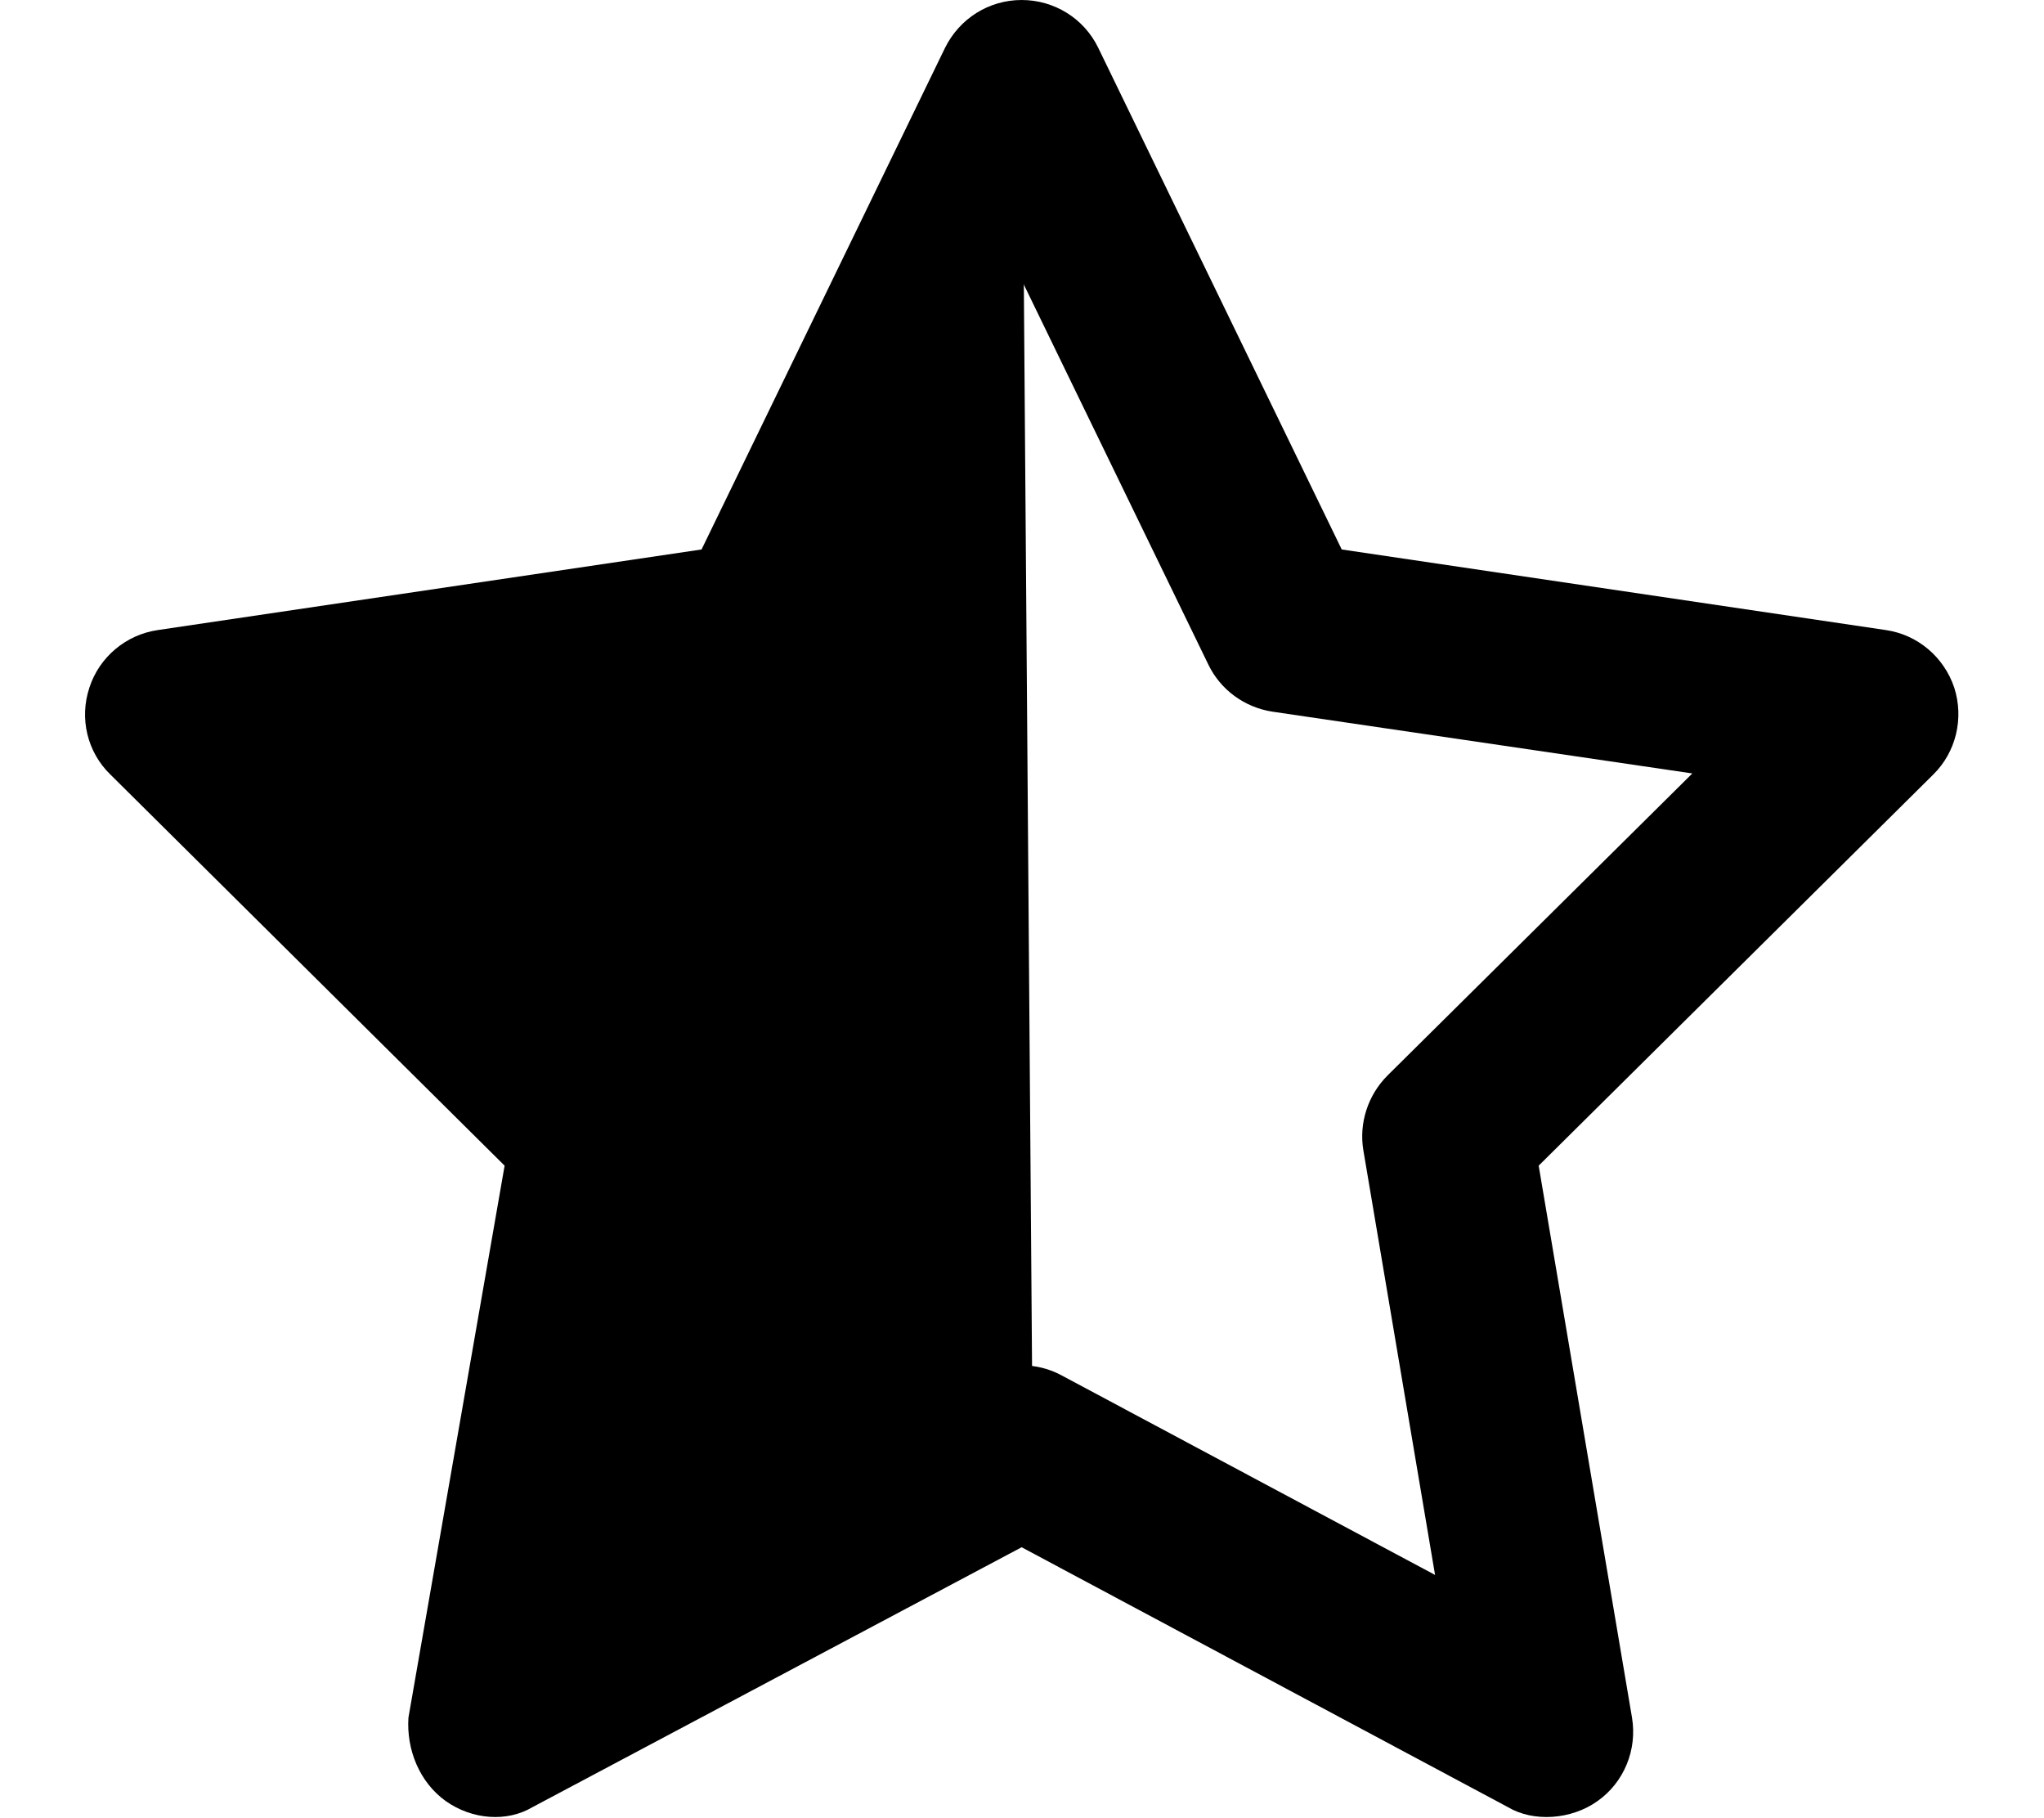
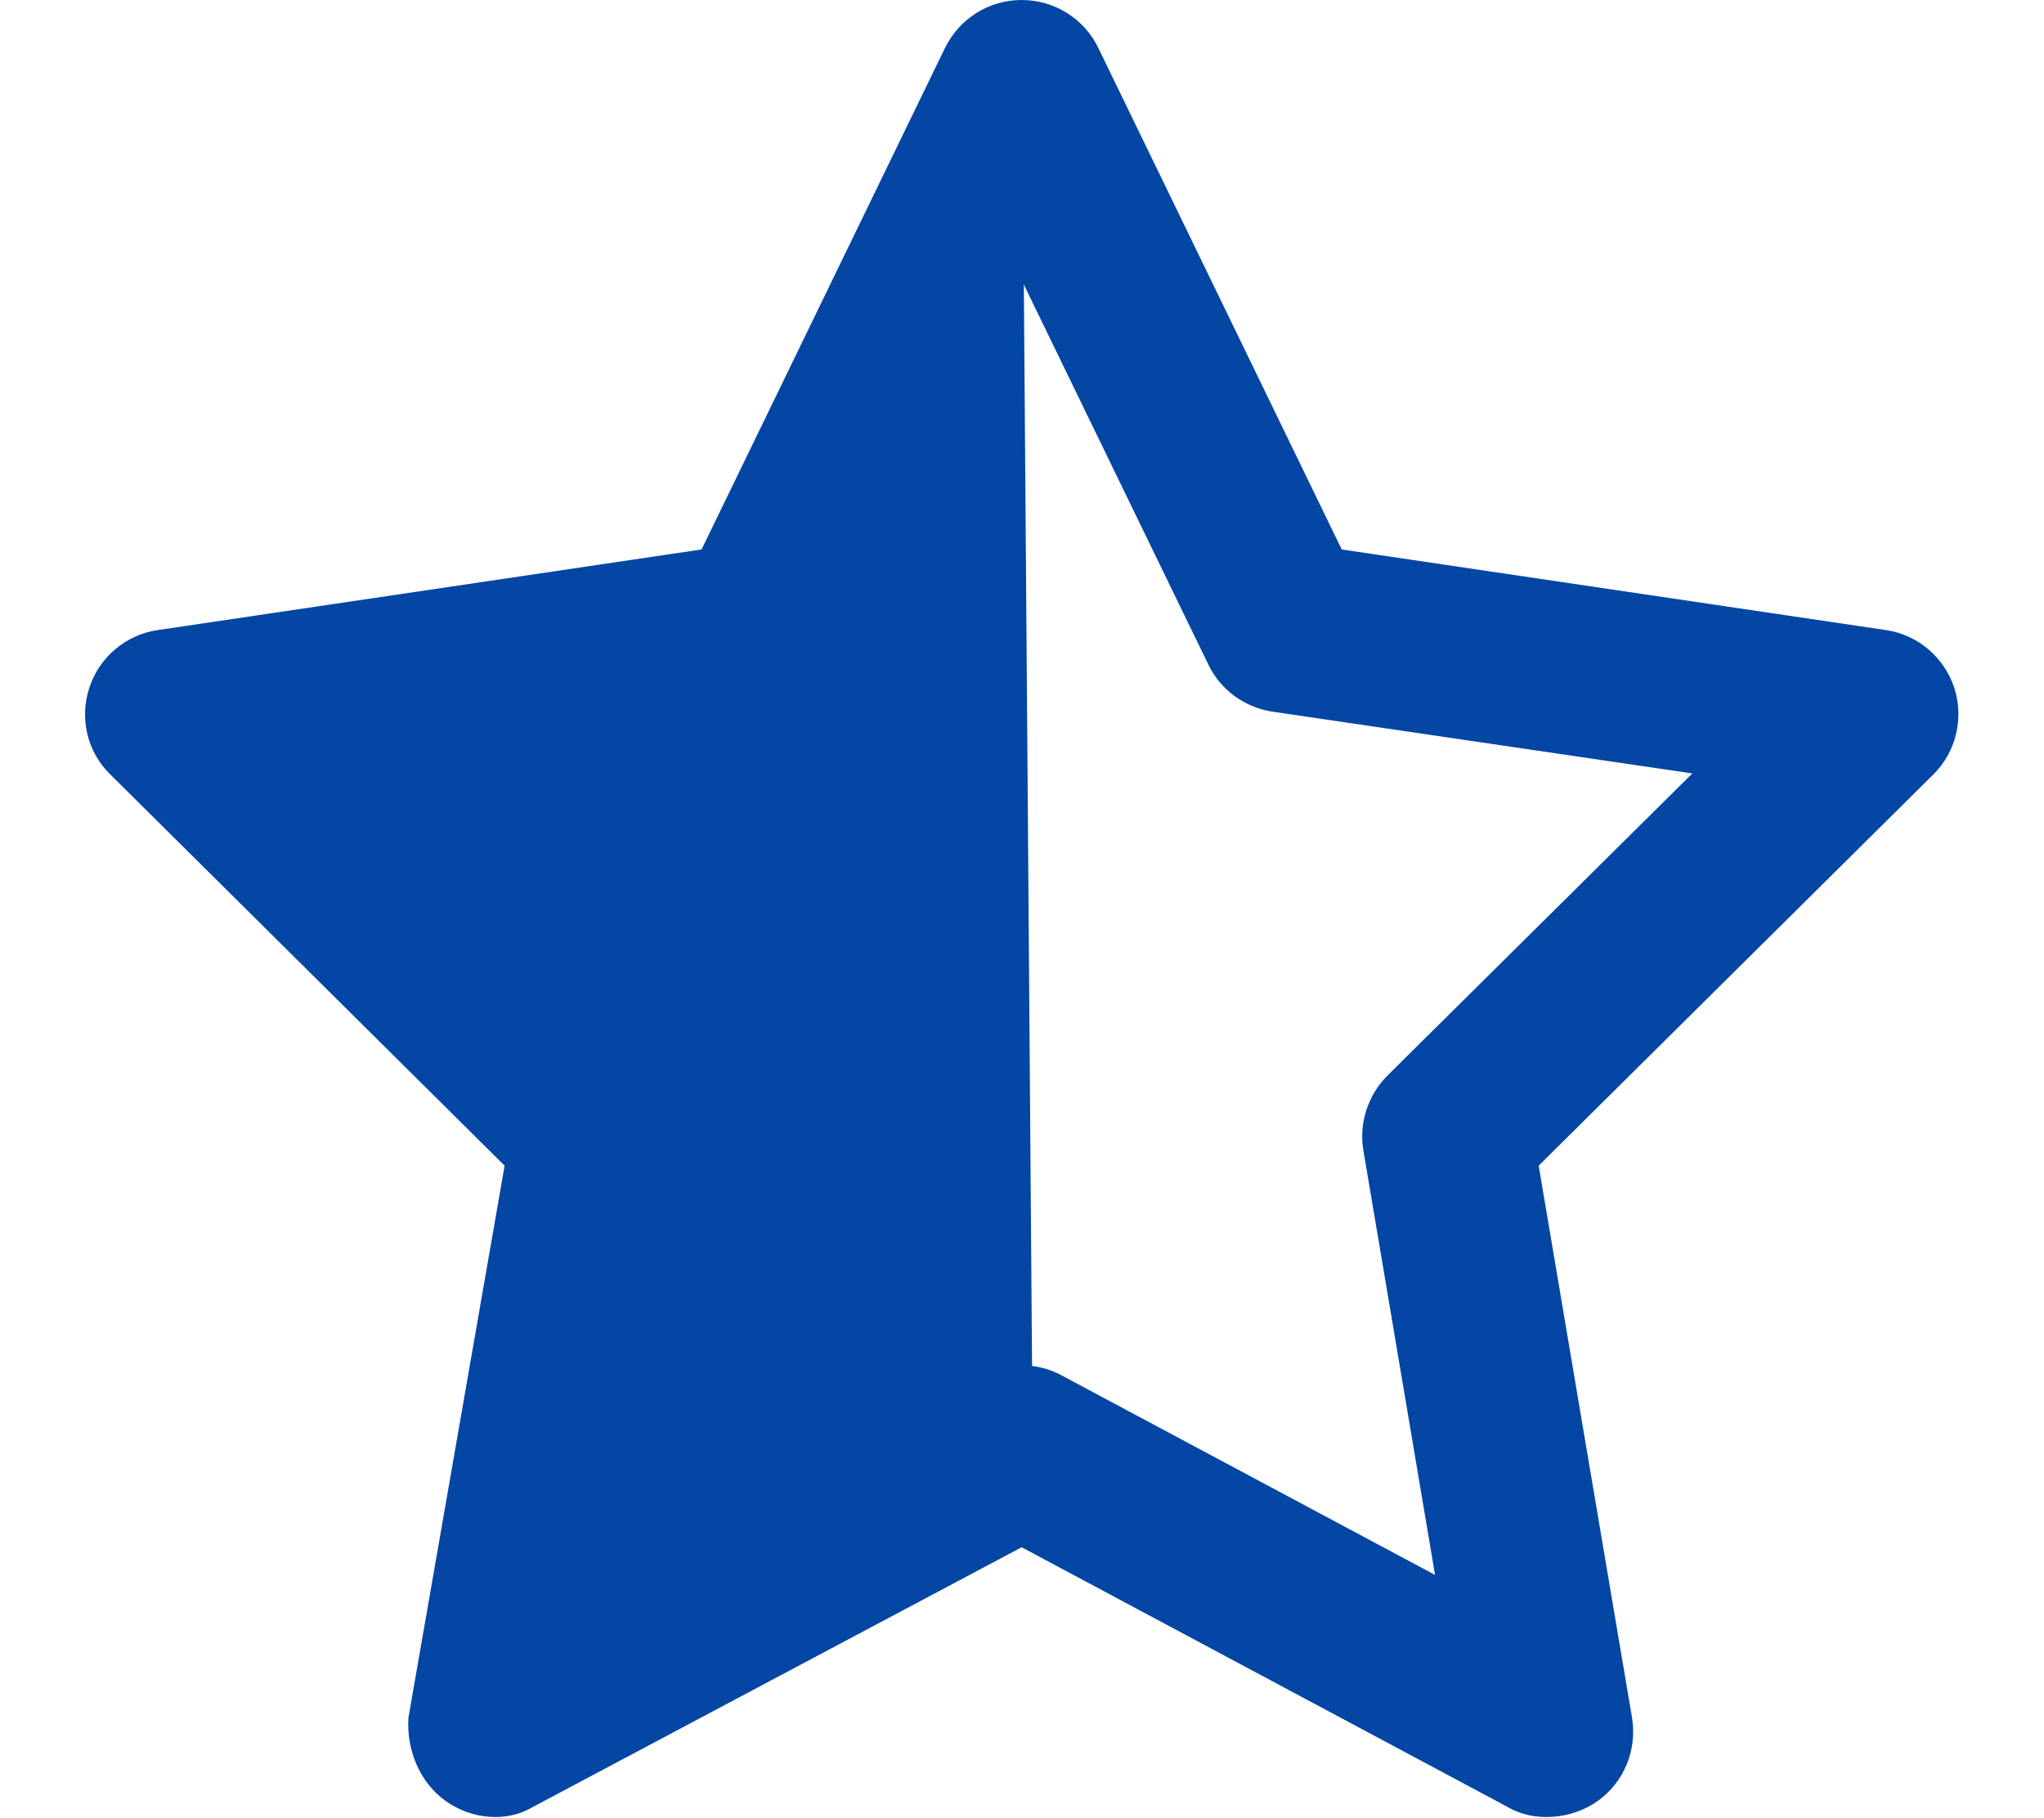
<svg xmlns="http://www.w3.org/2000/svg" version="1.1" id="Layer_1" x="0px" y="0px" viewBox="0 0 576 512" style="enable-background:new 0 0 576 512;" xml:space="preserve">
-   <path d="M287.9,0c9.2,0,17.6,5.2,21.6,13.5l68.6,141.3l153.3,22.7c9,1.3,16.4,7.6,19.3,16.2c2.8,8.7,0.5,18.2-5.9,24.5L433.6,328.4  l26.3,155.5c1.5,9-2.2,18.2-9.7,23.5c-7.4,5.3-18.1,6-25.3,1.7l-137-73.2l-137.8,73.2c-7.2,4.3-17,3.6-24.5-1.7  c-7.4-5.3-11.1-14.5-10.5-23.5l27.1-155.5L31.1,218.2c-6.5-6.3-8.8-15.8-5.9-24.5c2.8-8.6,10.3-14.9,19.3-16.2l153.2-22.7  l68.6-141.3C270.4,5.2,278.7,0,287.9,0L287.9,0z M287.9,78.9l-52.5,108.2c-3.5,7.1-10.3,12.1-18.1,13.3L99,217.9l85.9,85.1  c5.5,5.5,8,13.4,6.7,21.1l-20.2,119.6l105.2-56.2c7.1-3.8,15.6-3.8,22.6,0l105.2,56.2l-20.2-119.6c-1.3-7.7,1.3-15.6,6.8-21.1  l85.9-85.1l-118.3-17.4c-7.9-1.2-14.7-6.2-18.1-13.3L287.9,78.9z" />
-   <polygon points="288,12 291,407 139.7,489 169,317.8 50,199.4 201.3,180.1 " />
+   <style type="text/css">
+ 	.st0{fill:#0346A4;}
+ </style>
+   <path class="st0" d="M287.9,0c9.2,0,17.6,5.2,21.6,13.5l68.6,141.3l153.3,22.7c9,1.3,16.4,7.6,19.3,16.2c2.8,8.7,0.5,18.2-5.9,24.5L433.6,328.4  l26.3,155.5c1.5,9-2.2,18.2-9.7,23.5c-7.4,5.3-18.1,6-25.3,1.7l-137-73.2l-137.8,73.2c-7.2,4.3-17,3.6-24.5-1.7  c-7.4-5.3-11.1-14.5-10.5-23.5l27.1-155.5L31.1,218.2c-6.5-6.3-8.8-15.8-5.9-24.5c2.8-8.6,10.3-14.9,19.3-16.2l153.2-22.7  l68.6-141.3C270.4,5.2,278.7,0,287.9,0L287.9,0z M287.9,78.9l-52.5,108.2c-3.5,7.1-10.3,12.1-18.1,13.3L99,217.9l85.9,85.1  c5.5,5.5,8,13.4,6.7,21.1l-20.2,119.6l105.2-56.2c7.1-3.8,15.6-3.8,22.6,0l105.2,56.2l-20.2-119.6c-1.3-7.7,1.3-15.6,6.8-21.1  l85.9-85.1l-118.3-17.4c-7.9-1.2-14.7-6.2-18.1-13.3L287.9,78.9z" />
+   <polygon class="st0" points="288,12 291,407 139.7,489 169,317.8 50,199.4 201.3,180.1 " />
</svg>
